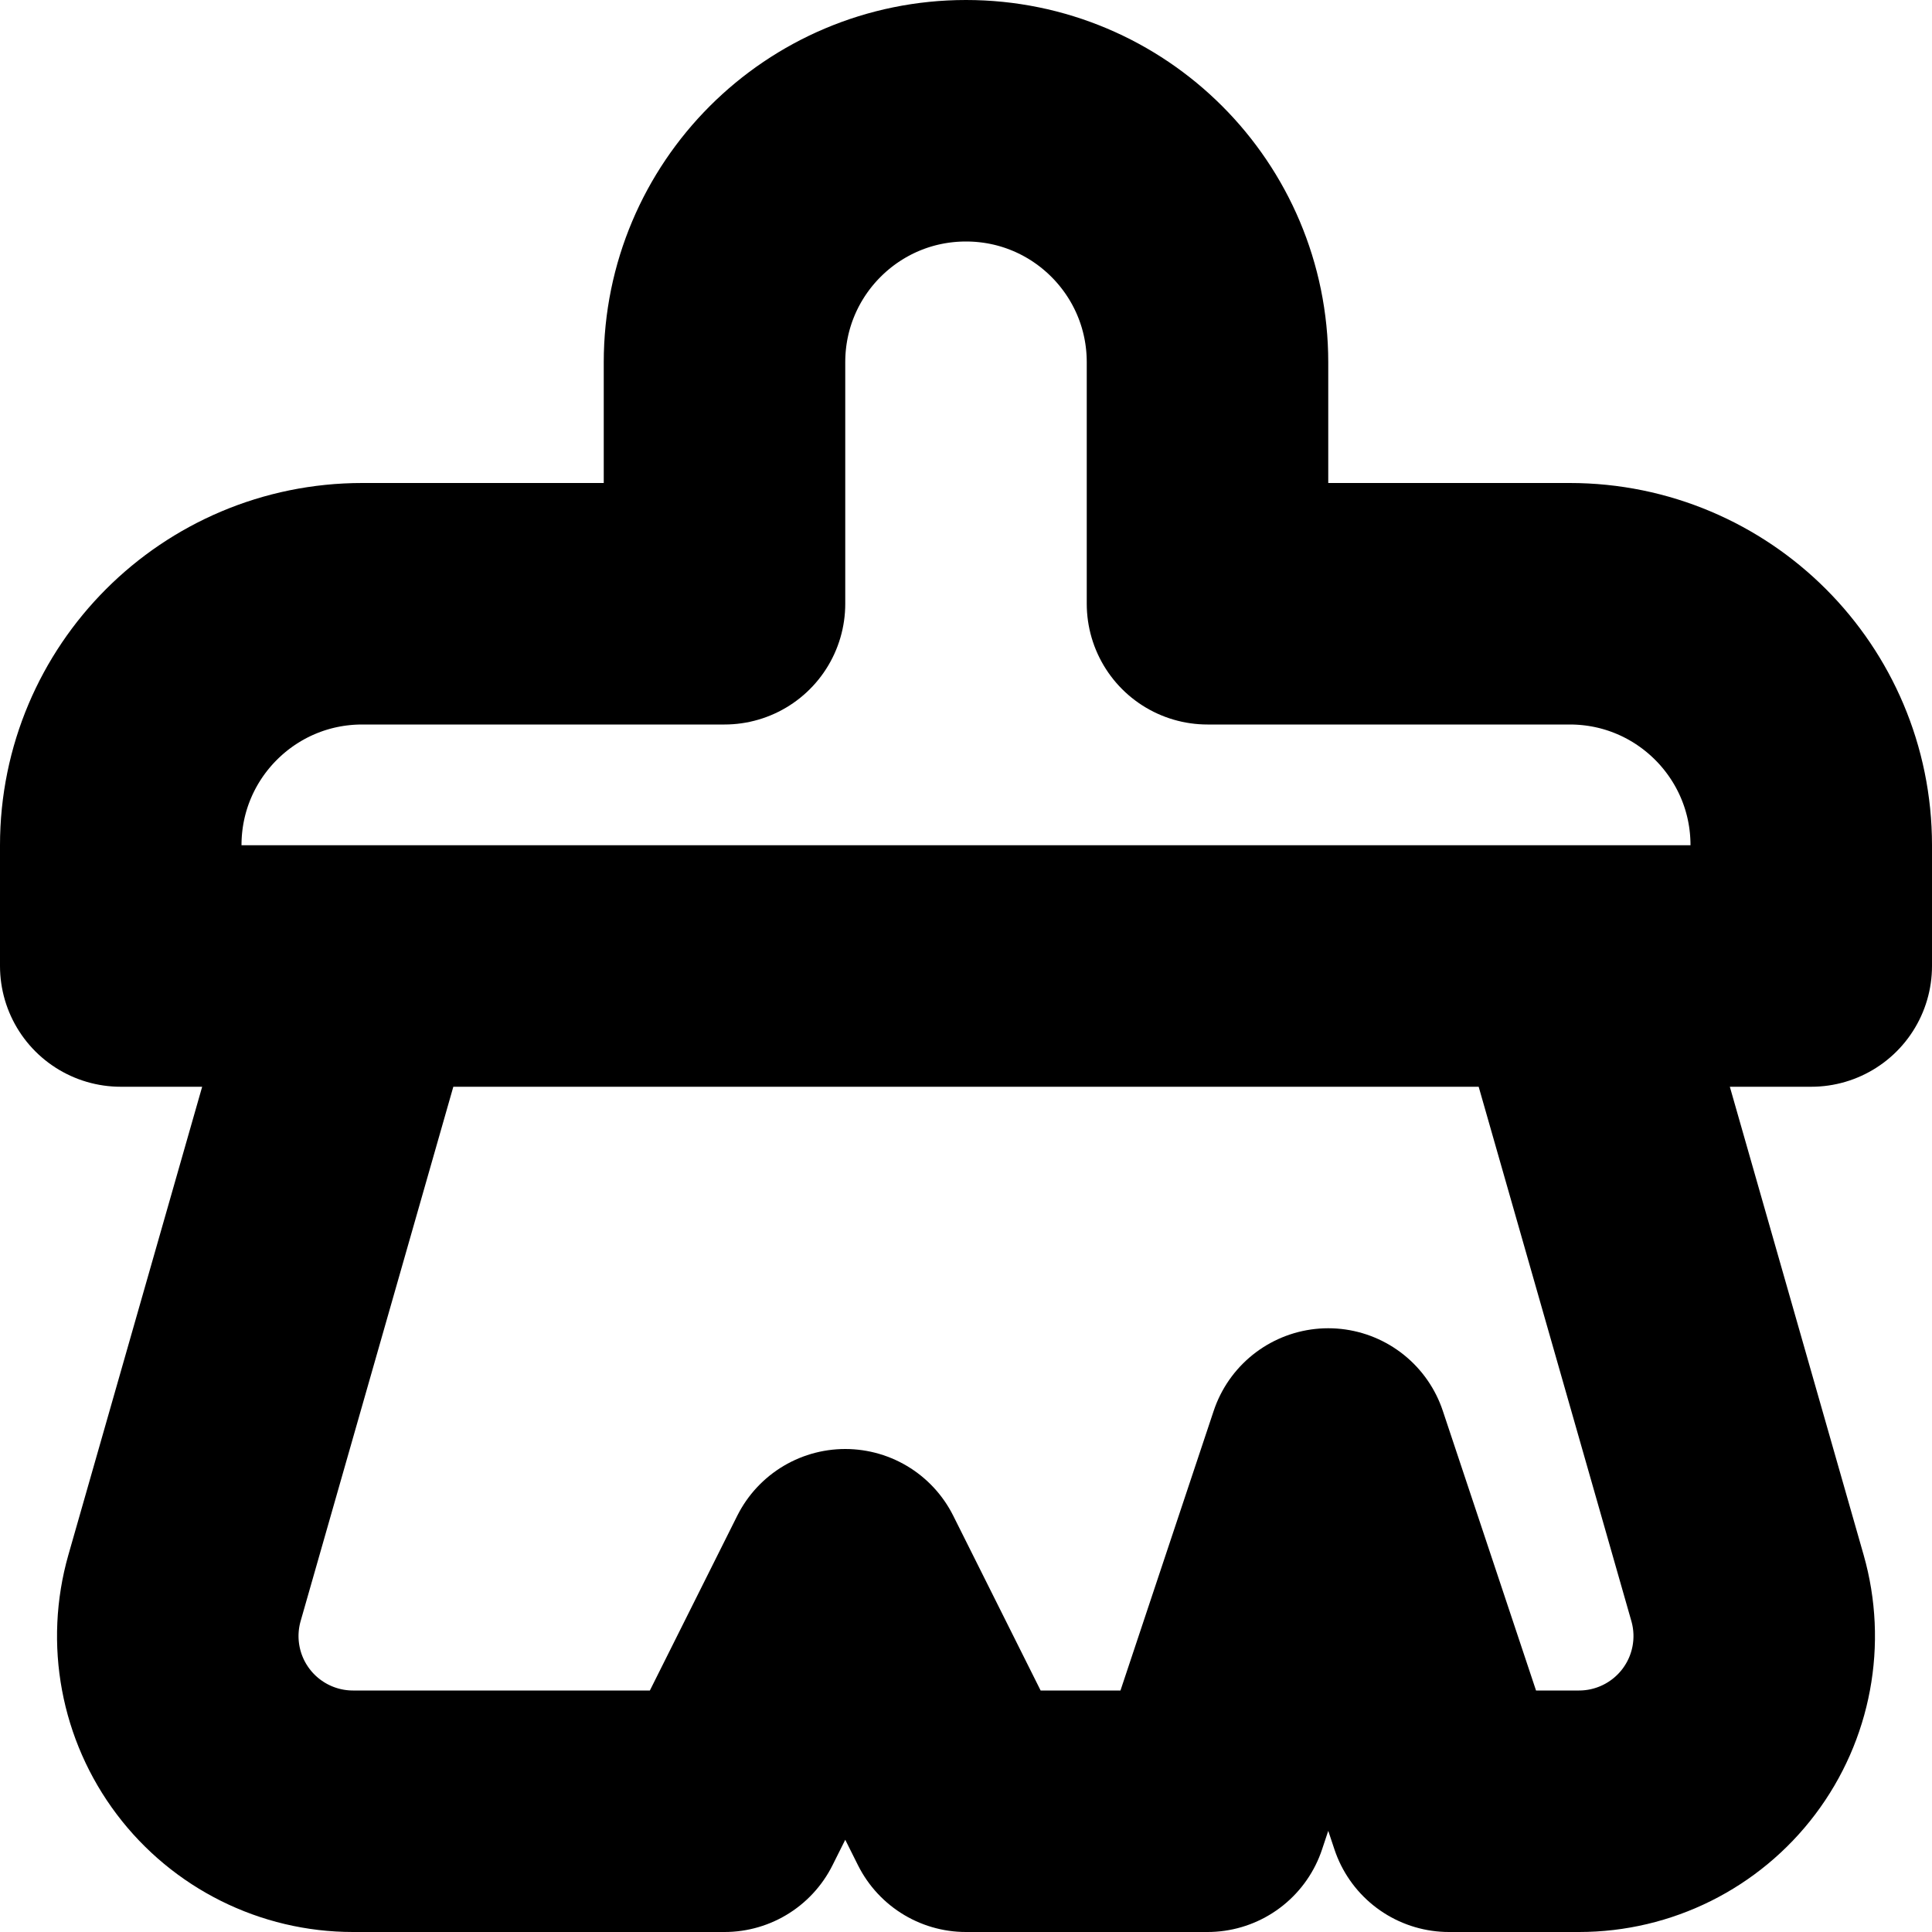
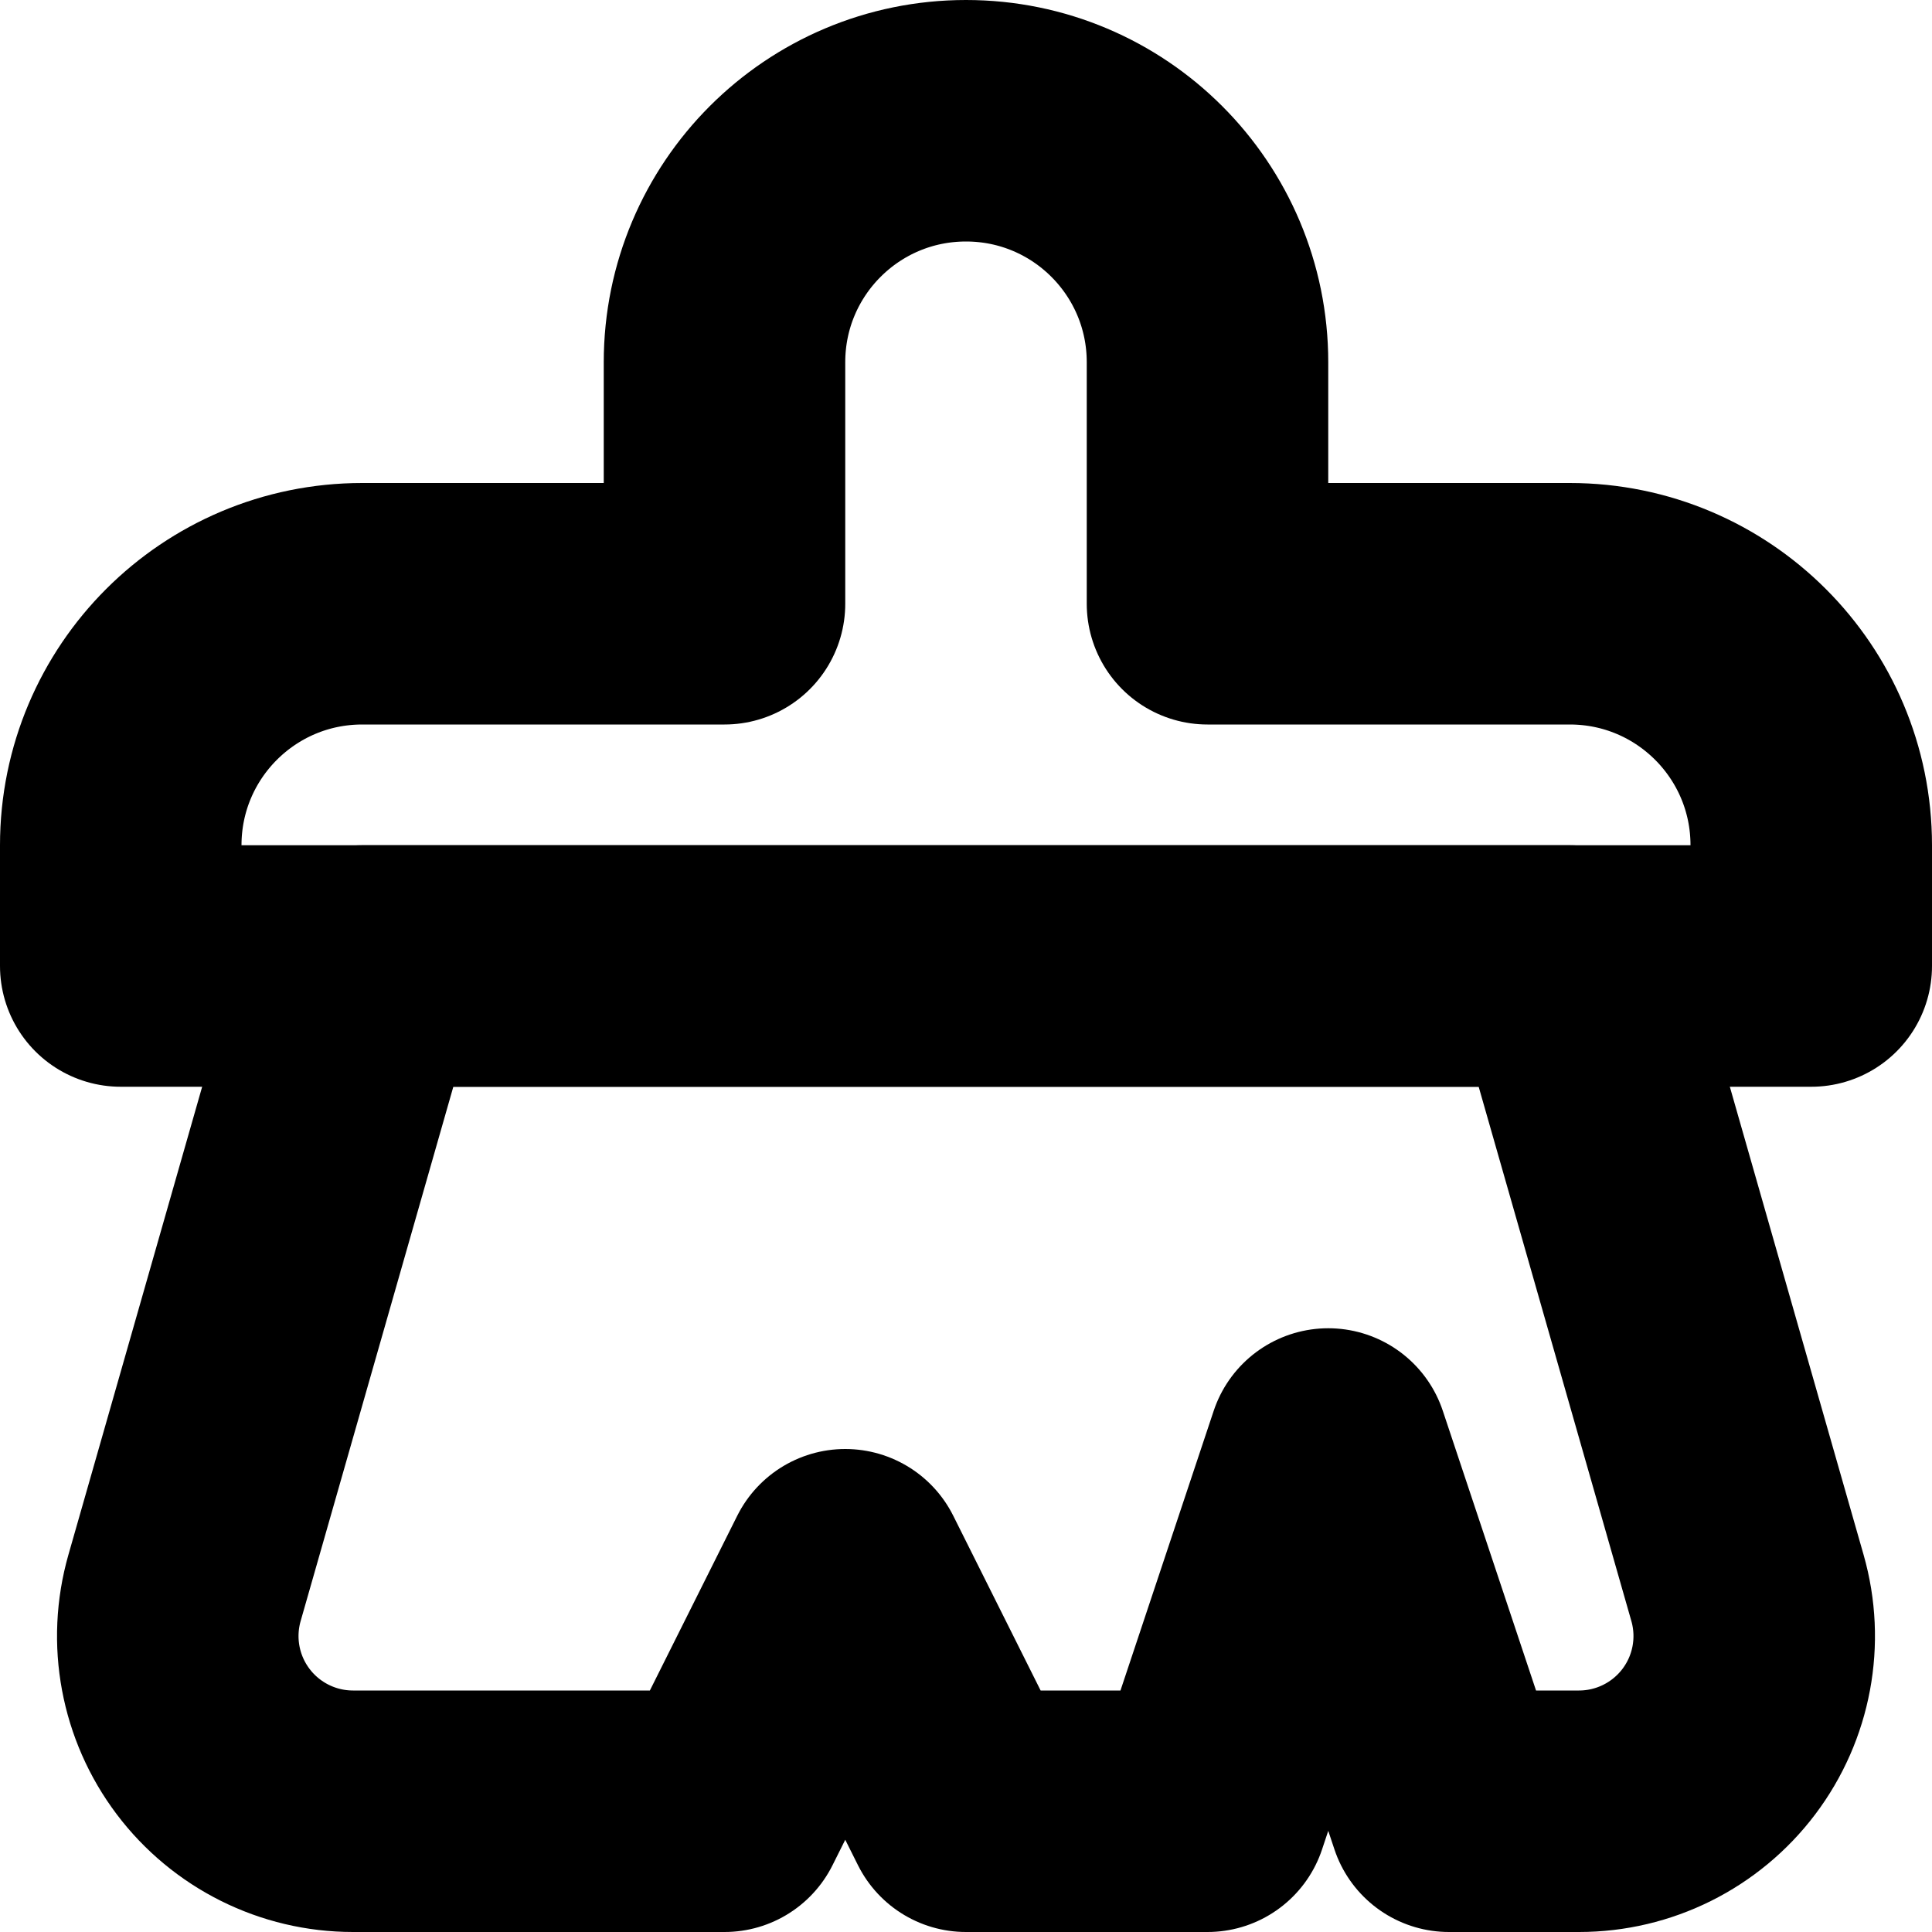
- <svg xmlns="http://www.w3.org/2000/svg" xmlns:ns1="https://www.gtk.org/grappa" ns1:rendering="symbolic" ns1:version="1" ns1:state-names="outline empty" ns1:state="0" id="svg1" width="16" height="16">
-   <path id="brush" fill="none" fill-rule="nonzero" stroke="url(#gpa:foreground) rgb(0,0,0)" stroke-opacity="1" stroke-width="2" stroke-linecap="round" stroke-linejoin="round" stroke-miterlimit="4" d="M 3 8 L 1.528 13.151 C 1.403 13.589, 1.491 14.06, 1.765 14.423 C 2.039 14.786, 2.468 15, 2.923 15 L 6 15 L 7 13 L 8 15 L 10 15 L 11 12 L 12 15 L 13.077 15 C 13.532 15, 13.961 14.786, 14.235 14.423 C 14.509 14.06, 14.597 13.589, 14.472 13.151 L 13 8 Z M 6 3 L 6 5 L 3 5 C 1.895 5, 1 5.895, 1 7 L 1 8 L 15 8 L 15 7 C 15 5.895, 14.105 5, 13 5 L 10 5 L 10 3 C 10 1.895, 9.105 1, 8 1 C 6.895 1, 6 1.895, 6 3 Z" ns1:stroke-minwidth="25%" ns1:stroke-maxwidth="150%">
+ <svg xmlns="http://www.w3.org/2000/svg" xmlns:ns1="https://www.gtk.org/grappa" ns1:rendering="symbolic" ns1:version="1" ns1:state-names="outline empty" ns1:state="0" width="16" height="16">
+   <path id="handle" class="transparent-fill foreground-stroke" fill="none" stroke="rgb(0,0,0)" stroke-opacity="1" stroke-width="2" stroke-linecap="round" stroke-linejoin="round" stroke-miterlimit="10" d="M 6 3 L 6 5 L 3 5 C 1.895 5, 1 5.895, 1 7 L 1 8 L 15 8 L 15 7 C 15 5.895, 14.105 5, 13 5 L 10 5 L 10 3 C 10 1.895, 9.105 1, 8 1 C 6.895 1, 6 1.895, 6 3 Z" ns1:states="outline" ns1:stroke="foreground" ns1:stroke-minwidth="25%" ns1:stroke-maxwidth="150%">
+   </path>
+   <path id="brush" class="transparent-fill foreground-stroke" fill="none" stroke="rgb(0,0,0)" stroke-opacity="1" stroke-width="2" stroke-linecap="round" stroke-linejoin="round" stroke-miterlimit="10" d="M 3 8 L 1.528 13.151 C 1.403 13.589, 1.491 14.06, 1.765 14.423 C 2.039 14.786, 2.468 15, 2.923 15 L 6 15 L 7 13 L 8 15 L 10 15 L 11 12 L 12 15 L 13.077 15 C 13.532 15, 13.961 14.786, 14.235 14.423 C 14.509 14.06, 14.597 13.589, 14.472 13.151 L 13 8 Z" ns1:states="outline" ns1:stroke="foreground" ns1:stroke-minwidth="25%" ns1:stroke-maxwidth="150%">
  </path>
</svg>
